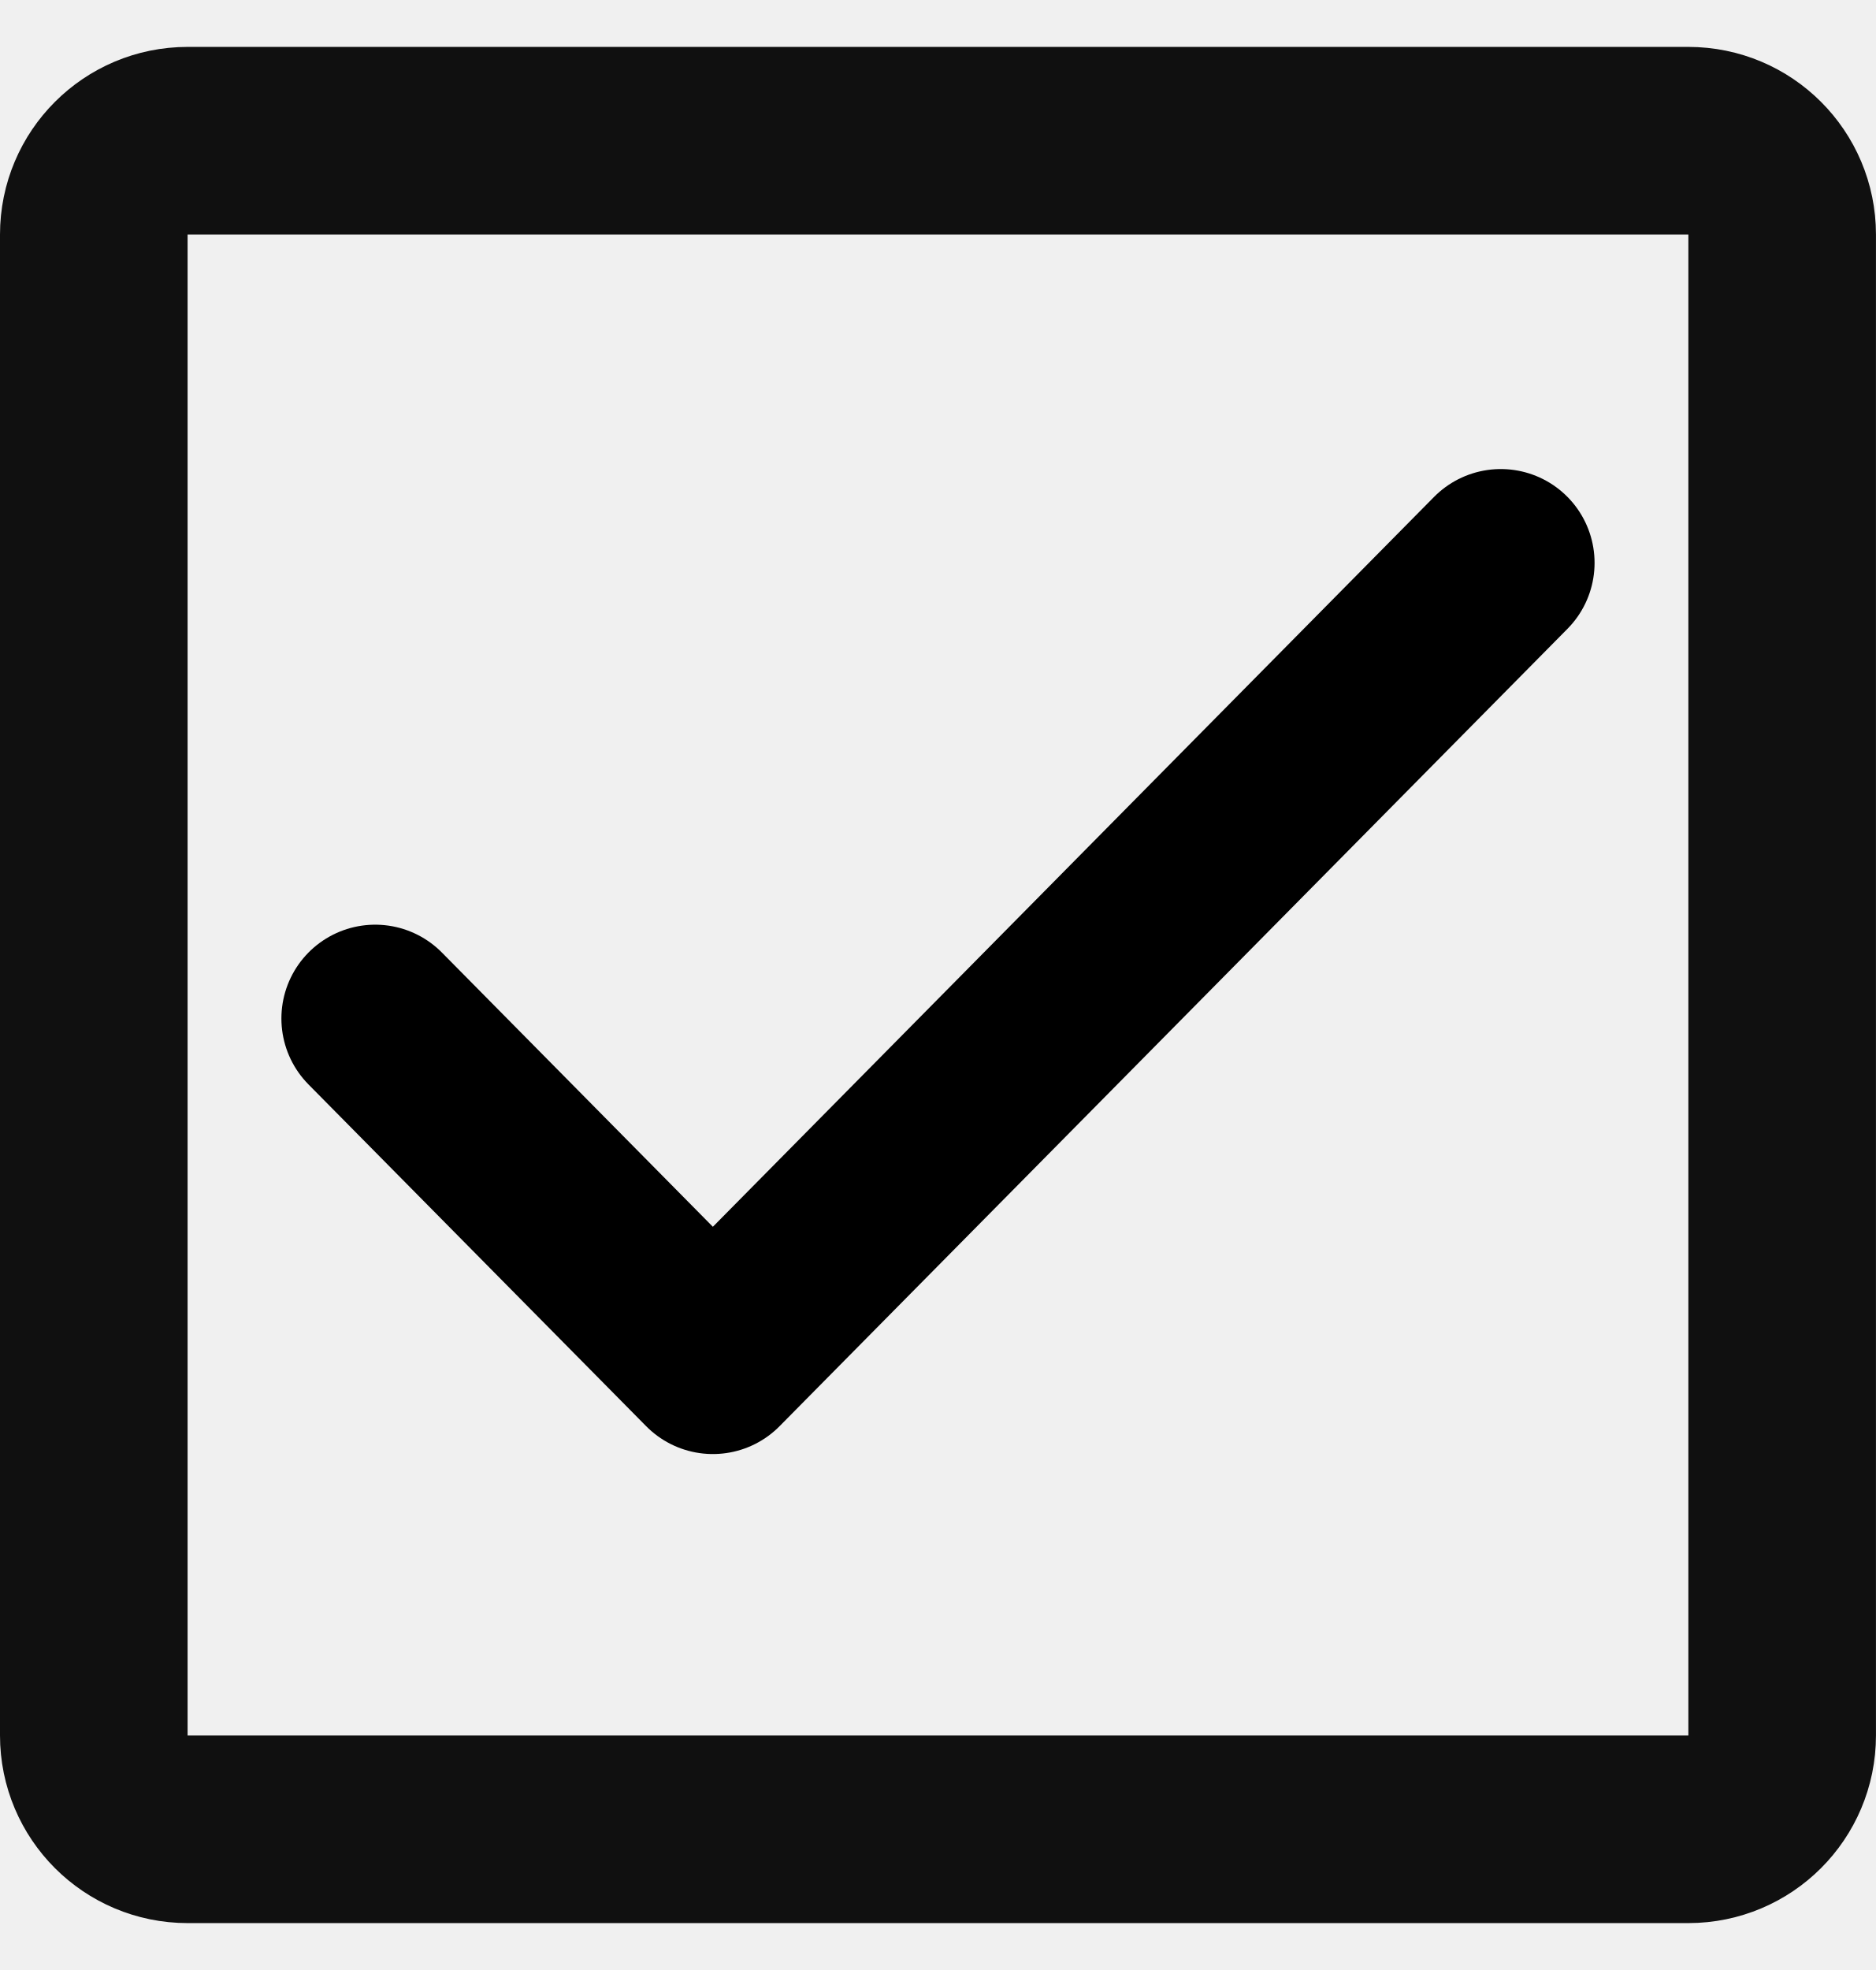
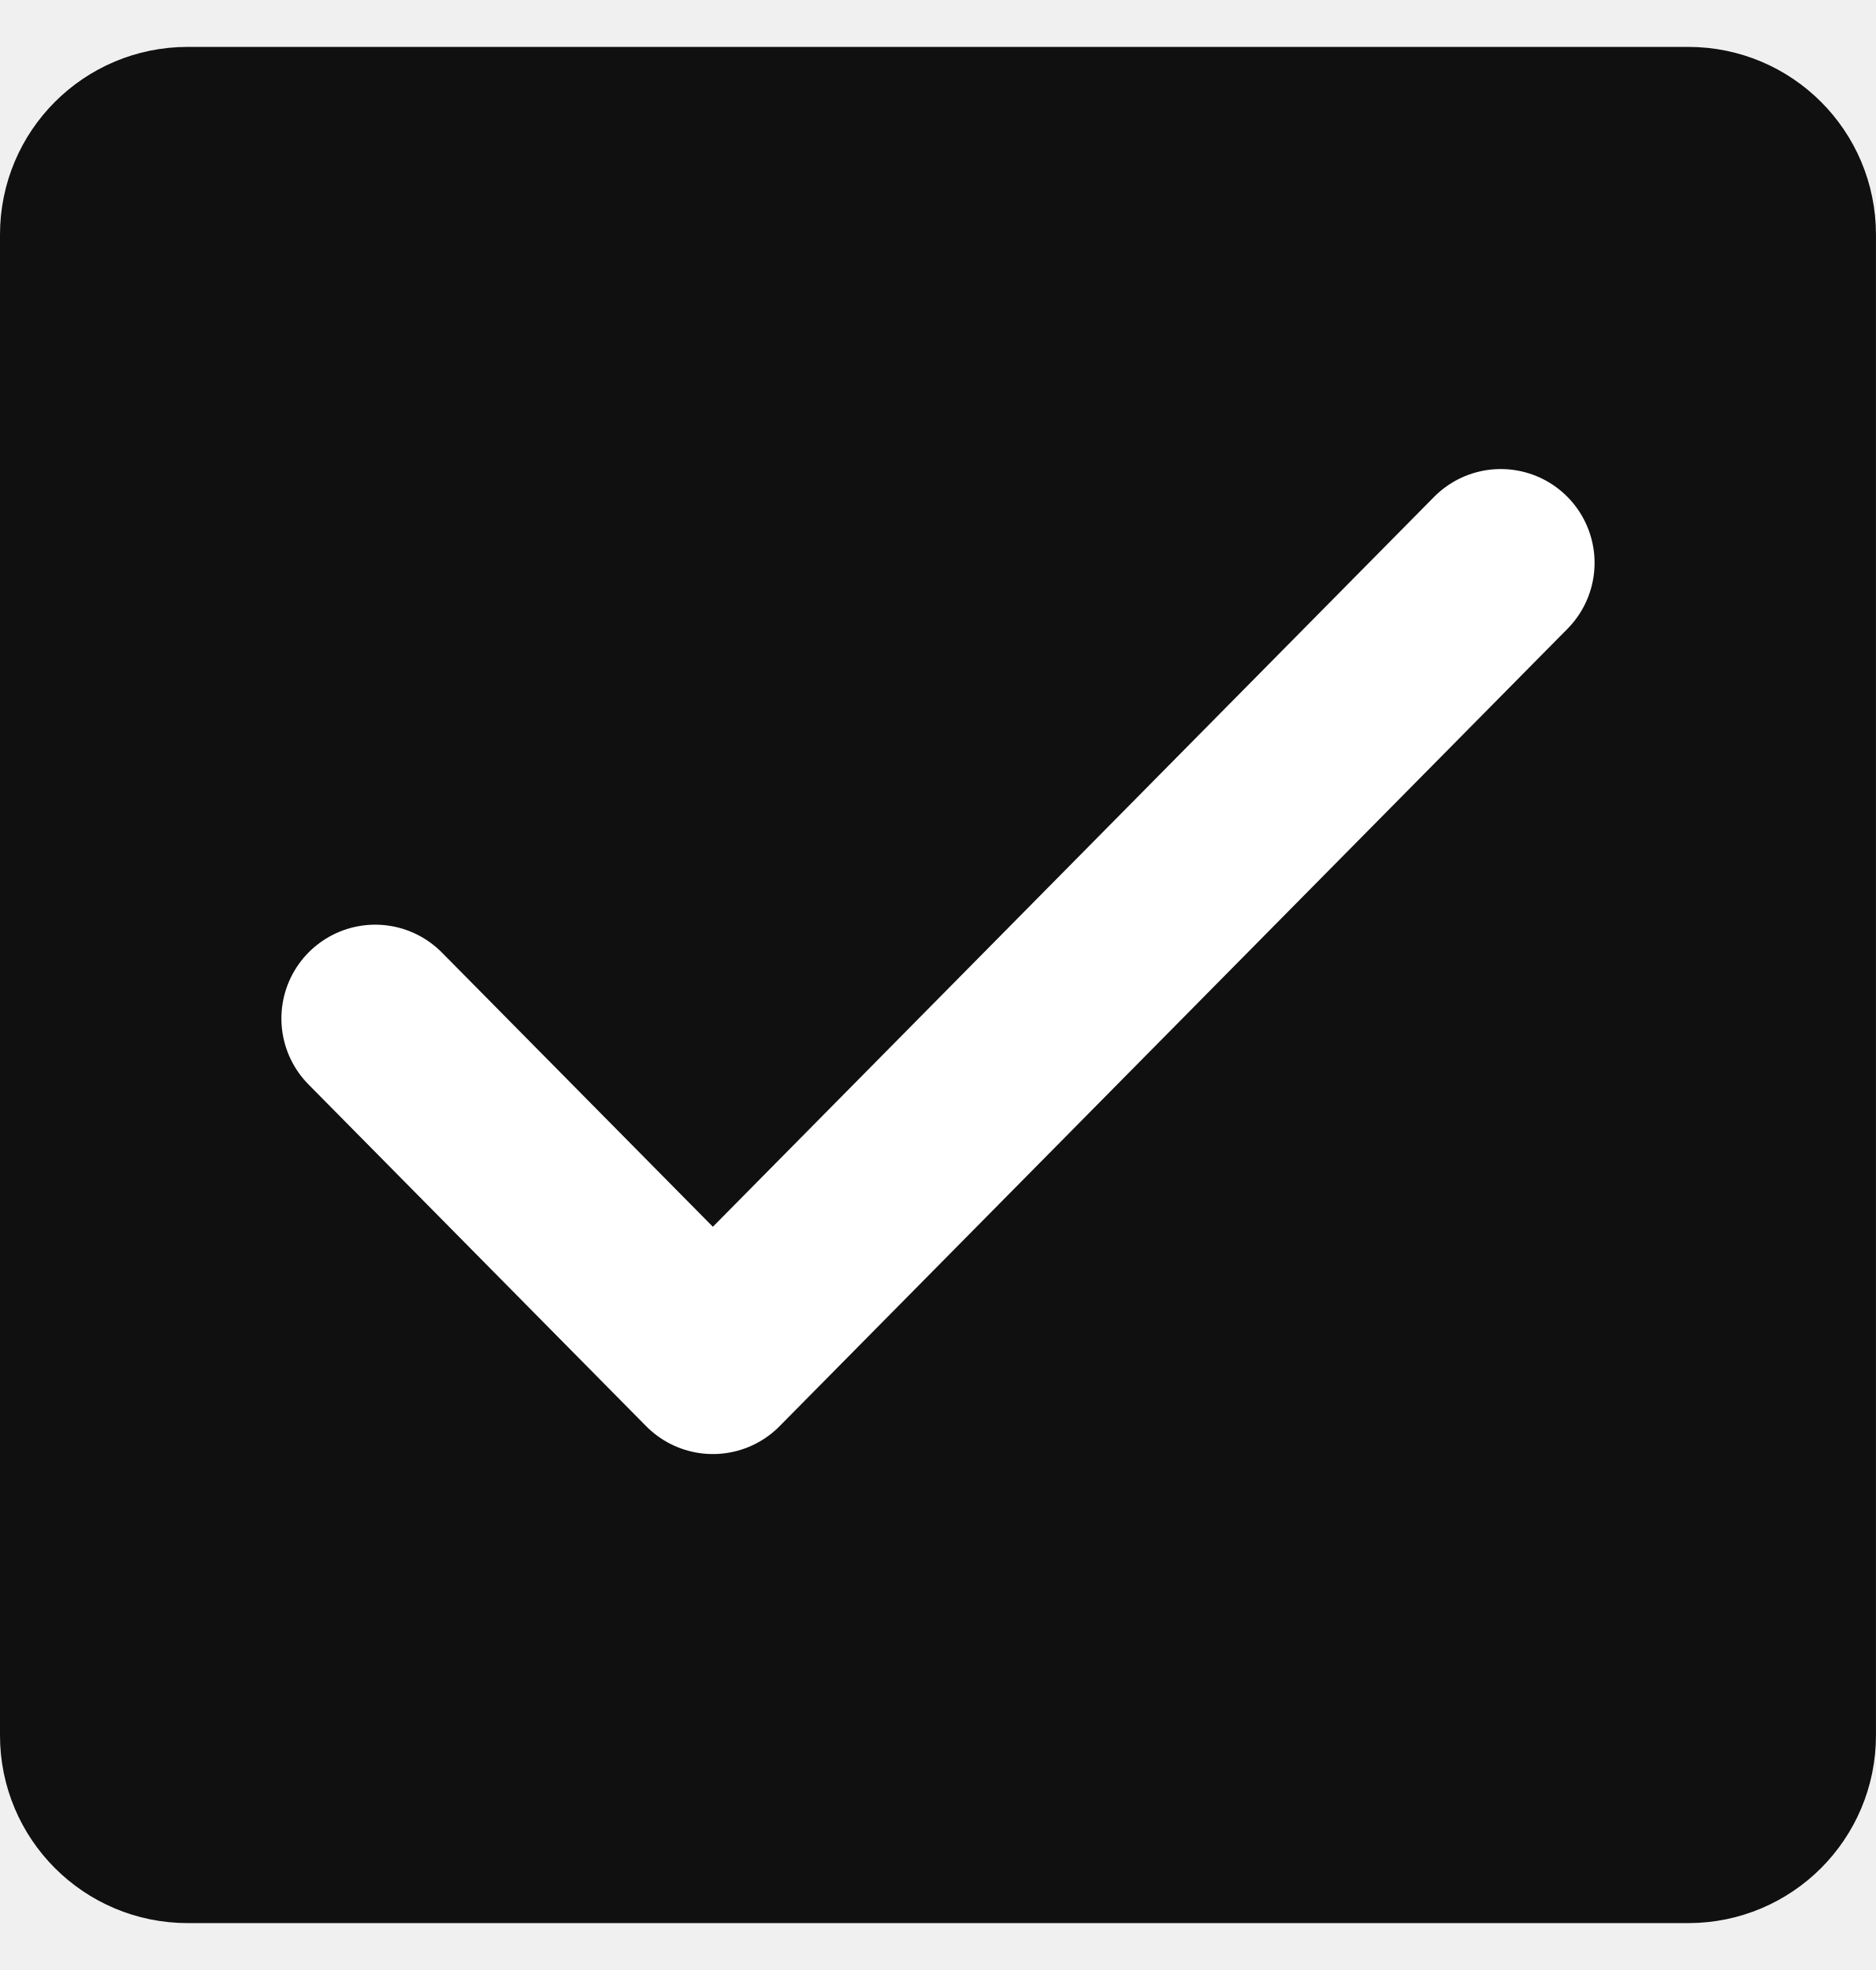
<svg xmlns="http://www.w3.org/2000/svg" width="20" height="21" viewBox="0 0 20 21" fill="none">
-   <rect x="1" y="1.5" width="18" height="18" rx="1" stroke="#101010" stroke-width="2" fill="none" />
-   <path d="M4 10.857L7.6 14.5L16 6" stroke="black" stroke-width="2" stroke-linecap="round" stroke-linejoin="round" fill="none" />
+   <rect x="1" y="1.5" width="18" height="18" rx="1" fill="#101010" stroke="#101010" stroke-width="2" />
+   <path d="M4 10.857L7.6 14.5L16 6" stroke="white" stroke-width="2" stroke-linecap="round" stroke-linejoin="round" fill="none" />
</svg>
